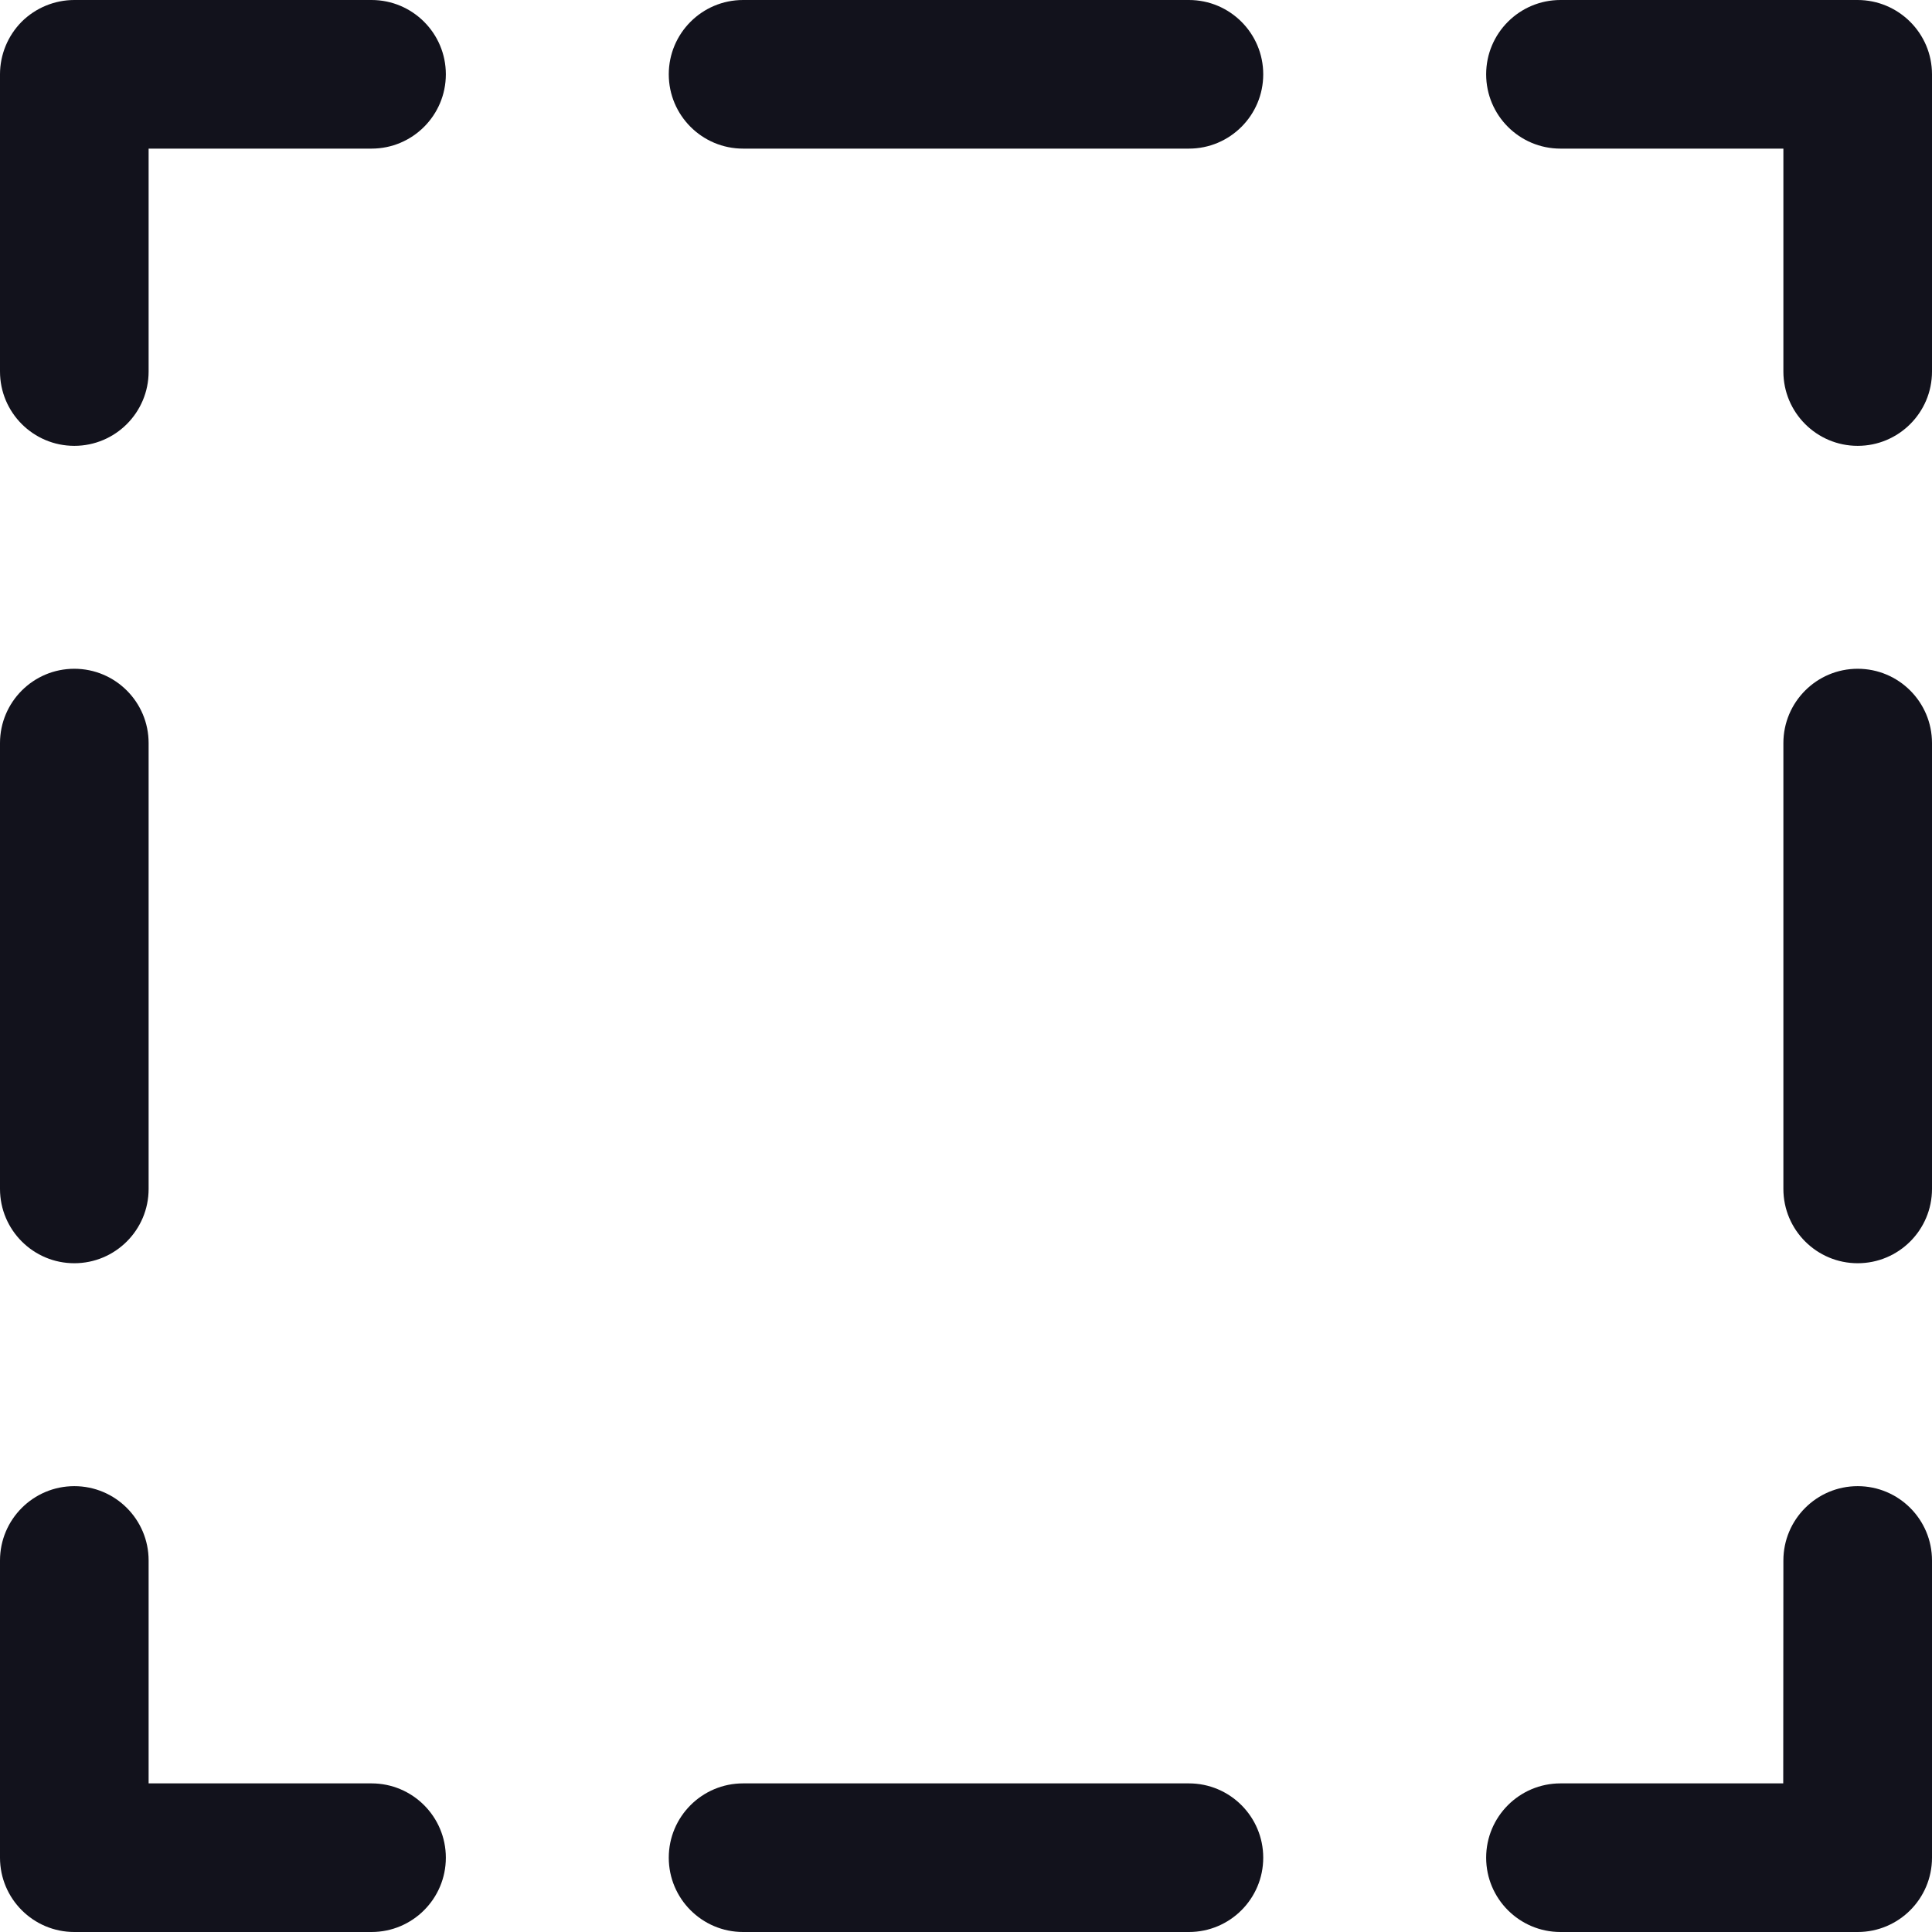
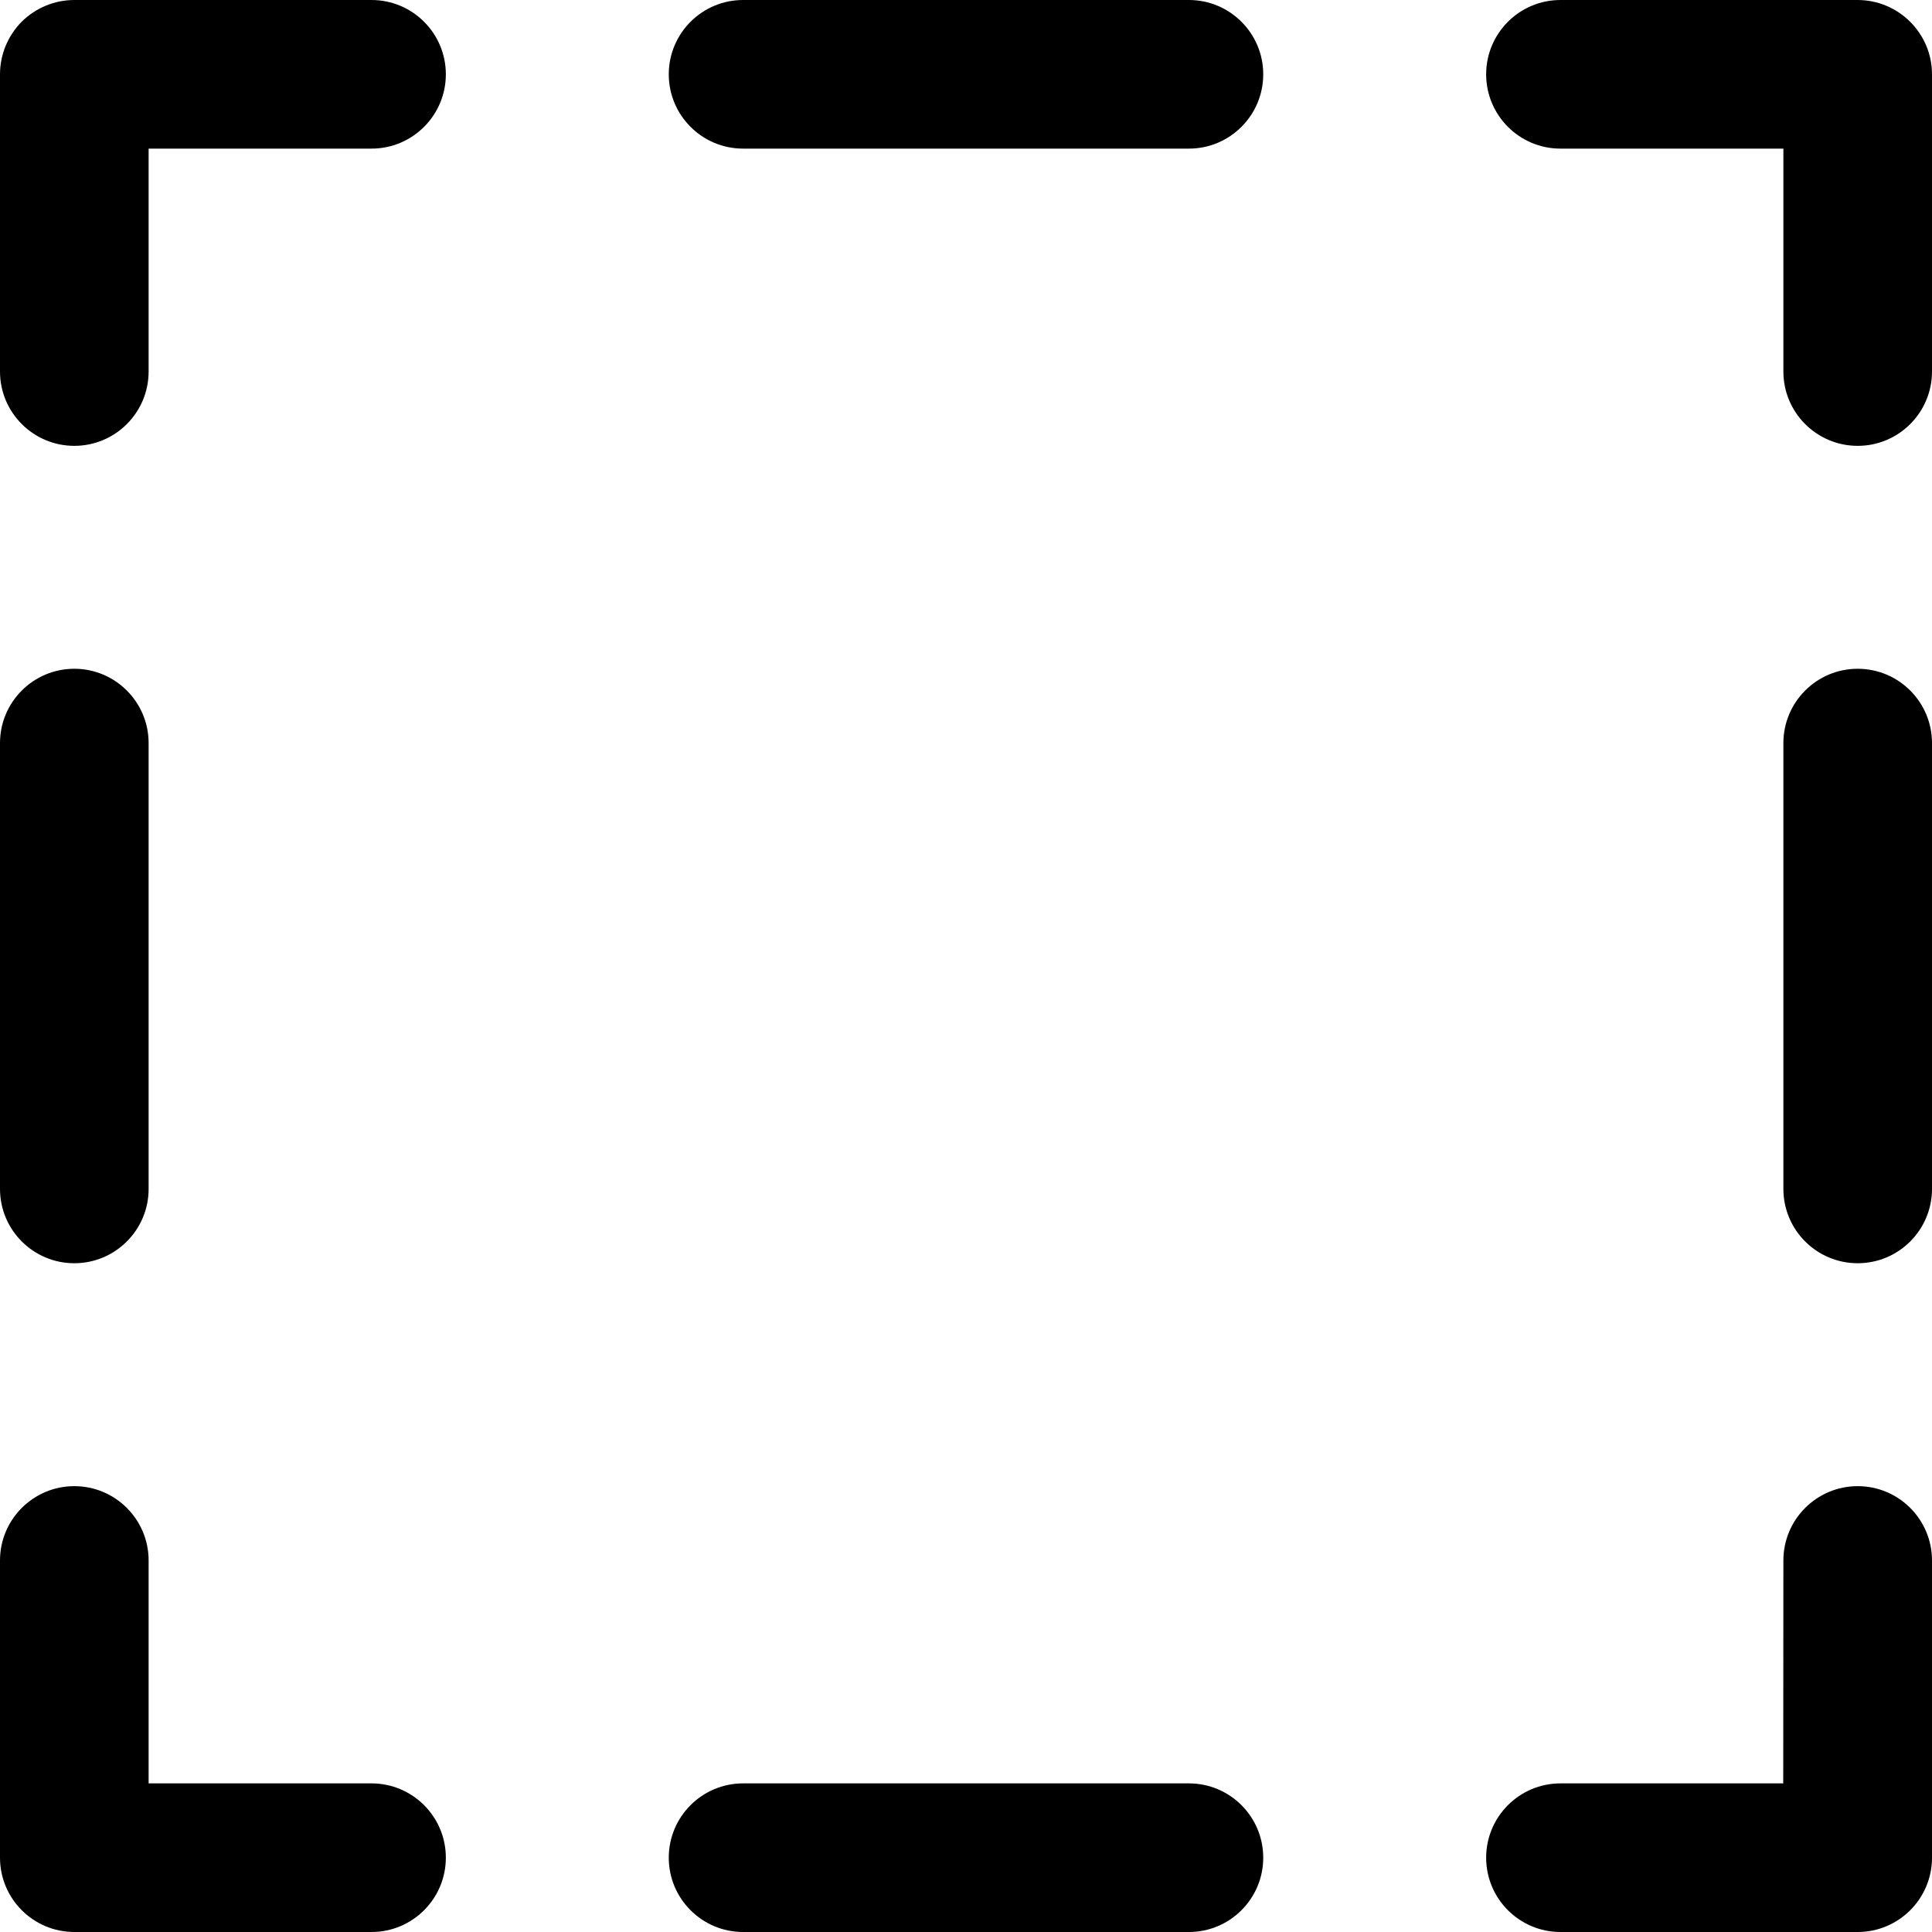
<svg xmlns="http://www.w3.org/2000/svg" width="13" height="13" viewBox="0 0 13 13">
-   <path fill-rule="evenodd" clip-rule="evenodd" d="M0.5 0C0.367 0 0.24 0.053 0.146 0.146C0.053 0.24 0 0.367 0 0.5L1.50204e-05 2.5C1.80204e-05 2.776 0.224 3 0.5 3C0.776 3 1 2.776 1 2.5L1 1H2.5C2.776 1 3 0.776 3 0.5C3 0.224 2.776 0 2.5 0H0.5ZM5 0C4.724 0 4.5 0.224 4.5 0.5C4.5 0.776 4.724 1 5 1H8C8.276 1 8.5 0.776 8.5 0.5C8.5 0.224 8.276 0 8 0H5ZM4.5 12.5C4.5 12.224 4.724 12 5 12H8C8.276 12 8.5 12.224 8.5 12.5C8.5 12.776 8.276 13 8 13H5C4.724 13 4.5 12.776 4.5 12.5ZM1 5C1 4.724 0.776 4.5 0.5 4.5C0.224 4.5 0 4.724 0 5V8C0 8.276 0.224 8.5 0.5 8.5C0.776 8.5 1 8.276 1 8V5ZM12.5 4.5C12.776 4.5 13 4.724 13 5V8C13 8.276 12.776 8.5 12.5 8.5C12.224 8.5 12 8.276 12 8V5C12 4.724 12.224 4.5 12.5 4.5ZM10.5 0C10.224 0 10 0.224 10 0.5C10 0.776 10.224 1 10.5 1H12V2.5C12 2.776 12.224 3 12.5 3C12.776 3 13 2.776 13 2.5V0.5C13 0.224 12.775 0 12.499 0H10.5ZM0.5 10C0.776 10 1 10.224 1 10.5V12H2.5C2.776 12 3 12.224 3 12.5C3 12.776 2.776 13 2.5 13H0.5C0.224 13 0 12.776 0 12.5V10.5C0 10.224 0.224 10 0.5 10ZM13 10.5C13 10.224 12.776 10 12.5 10C12.224 10 12 10.224 12 10.5L11.999 12H10.5C10.224 12 10 12.224 10 12.5C10 12.776 10.224 13 10.5 13H12.5C12.776 13 13 12.776 13 12.5L13 10.5Z" fill="#12121C" />
+   <path fill-rule="evenodd" clip-rule="evenodd" d="M0.5 0C0.367 0 0.24 0.053 0.146 0.146C0.053 0.24 0 0.367 0 0.5L1.50204e-05 2.5C1.80204e-05 2.776 0.224 3 0.5 3C0.776 3 1 2.776 1 2.5L1 1H2.5C2.776 1 3 0.776 3 0.5C3 0.224 2.776 0 2.5 0H0.5ZM5 0C4.724 0 4.5 0.224 4.5 0.5C4.5 0.776 4.724 1 5 1H8C8.276 1 8.5 0.776 8.5 0.5C8.5 0.224 8.276 0 8 0H5ZM4.5 12.5C4.5 12.224 4.724 12 5 12H8C8.276 12 8.5 12.224 8.5 12.5C8.5 12.776 8.276 13 8 13H5C4.724 13 4.5 12.776 4.5 12.5ZM1 5C1 4.724 0.776 4.5 0.5 4.5C0.224 4.5 0 4.724 0 5V8C0 8.276 0.224 8.5 0.5 8.5C0.776 8.5 1 8.276 1 8V5ZM12.5 4.5C12.776 4.5 13 4.724 13 5V8C13 8.276 12.776 8.5 12.5 8.5C12.224 8.5 12 8.276 12 8V5C12 4.724 12.224 4.5 12.5 4.5ZM10.5 0C10.224 0 10 0.224 10 0.5C10 0.776 10.224 1 10.5 1H12V2.5C12 2.776 12.224 3 12.5 3C12.776 3 13 2.776 13 2.5V0.5C13 0.224 12.775 0 12.499 0H10.5ZM0.5 10C0.776 10 1 10.224 1 10.5V12H2.5C2.776 12 3 12.224 3 12.5C3 12.776 2.776 13 2.5 13H0.5C0.224 13 0 12.776 0 12.5V10.5C0 10.224 0.224 10 0.5 10ZM13 10.5C13 10.224 12.776 10 12.5 10C12.224 10 12 10.224 12 10.5L11.999 12H10.5C10.224 12 10 12.224 10 12.5C10 12.776 10.224 13 10.5 13H12.5C12.776 13 13 12.776 13 12.5L13 10.5Z" fill="currentColor" />
</svg>
